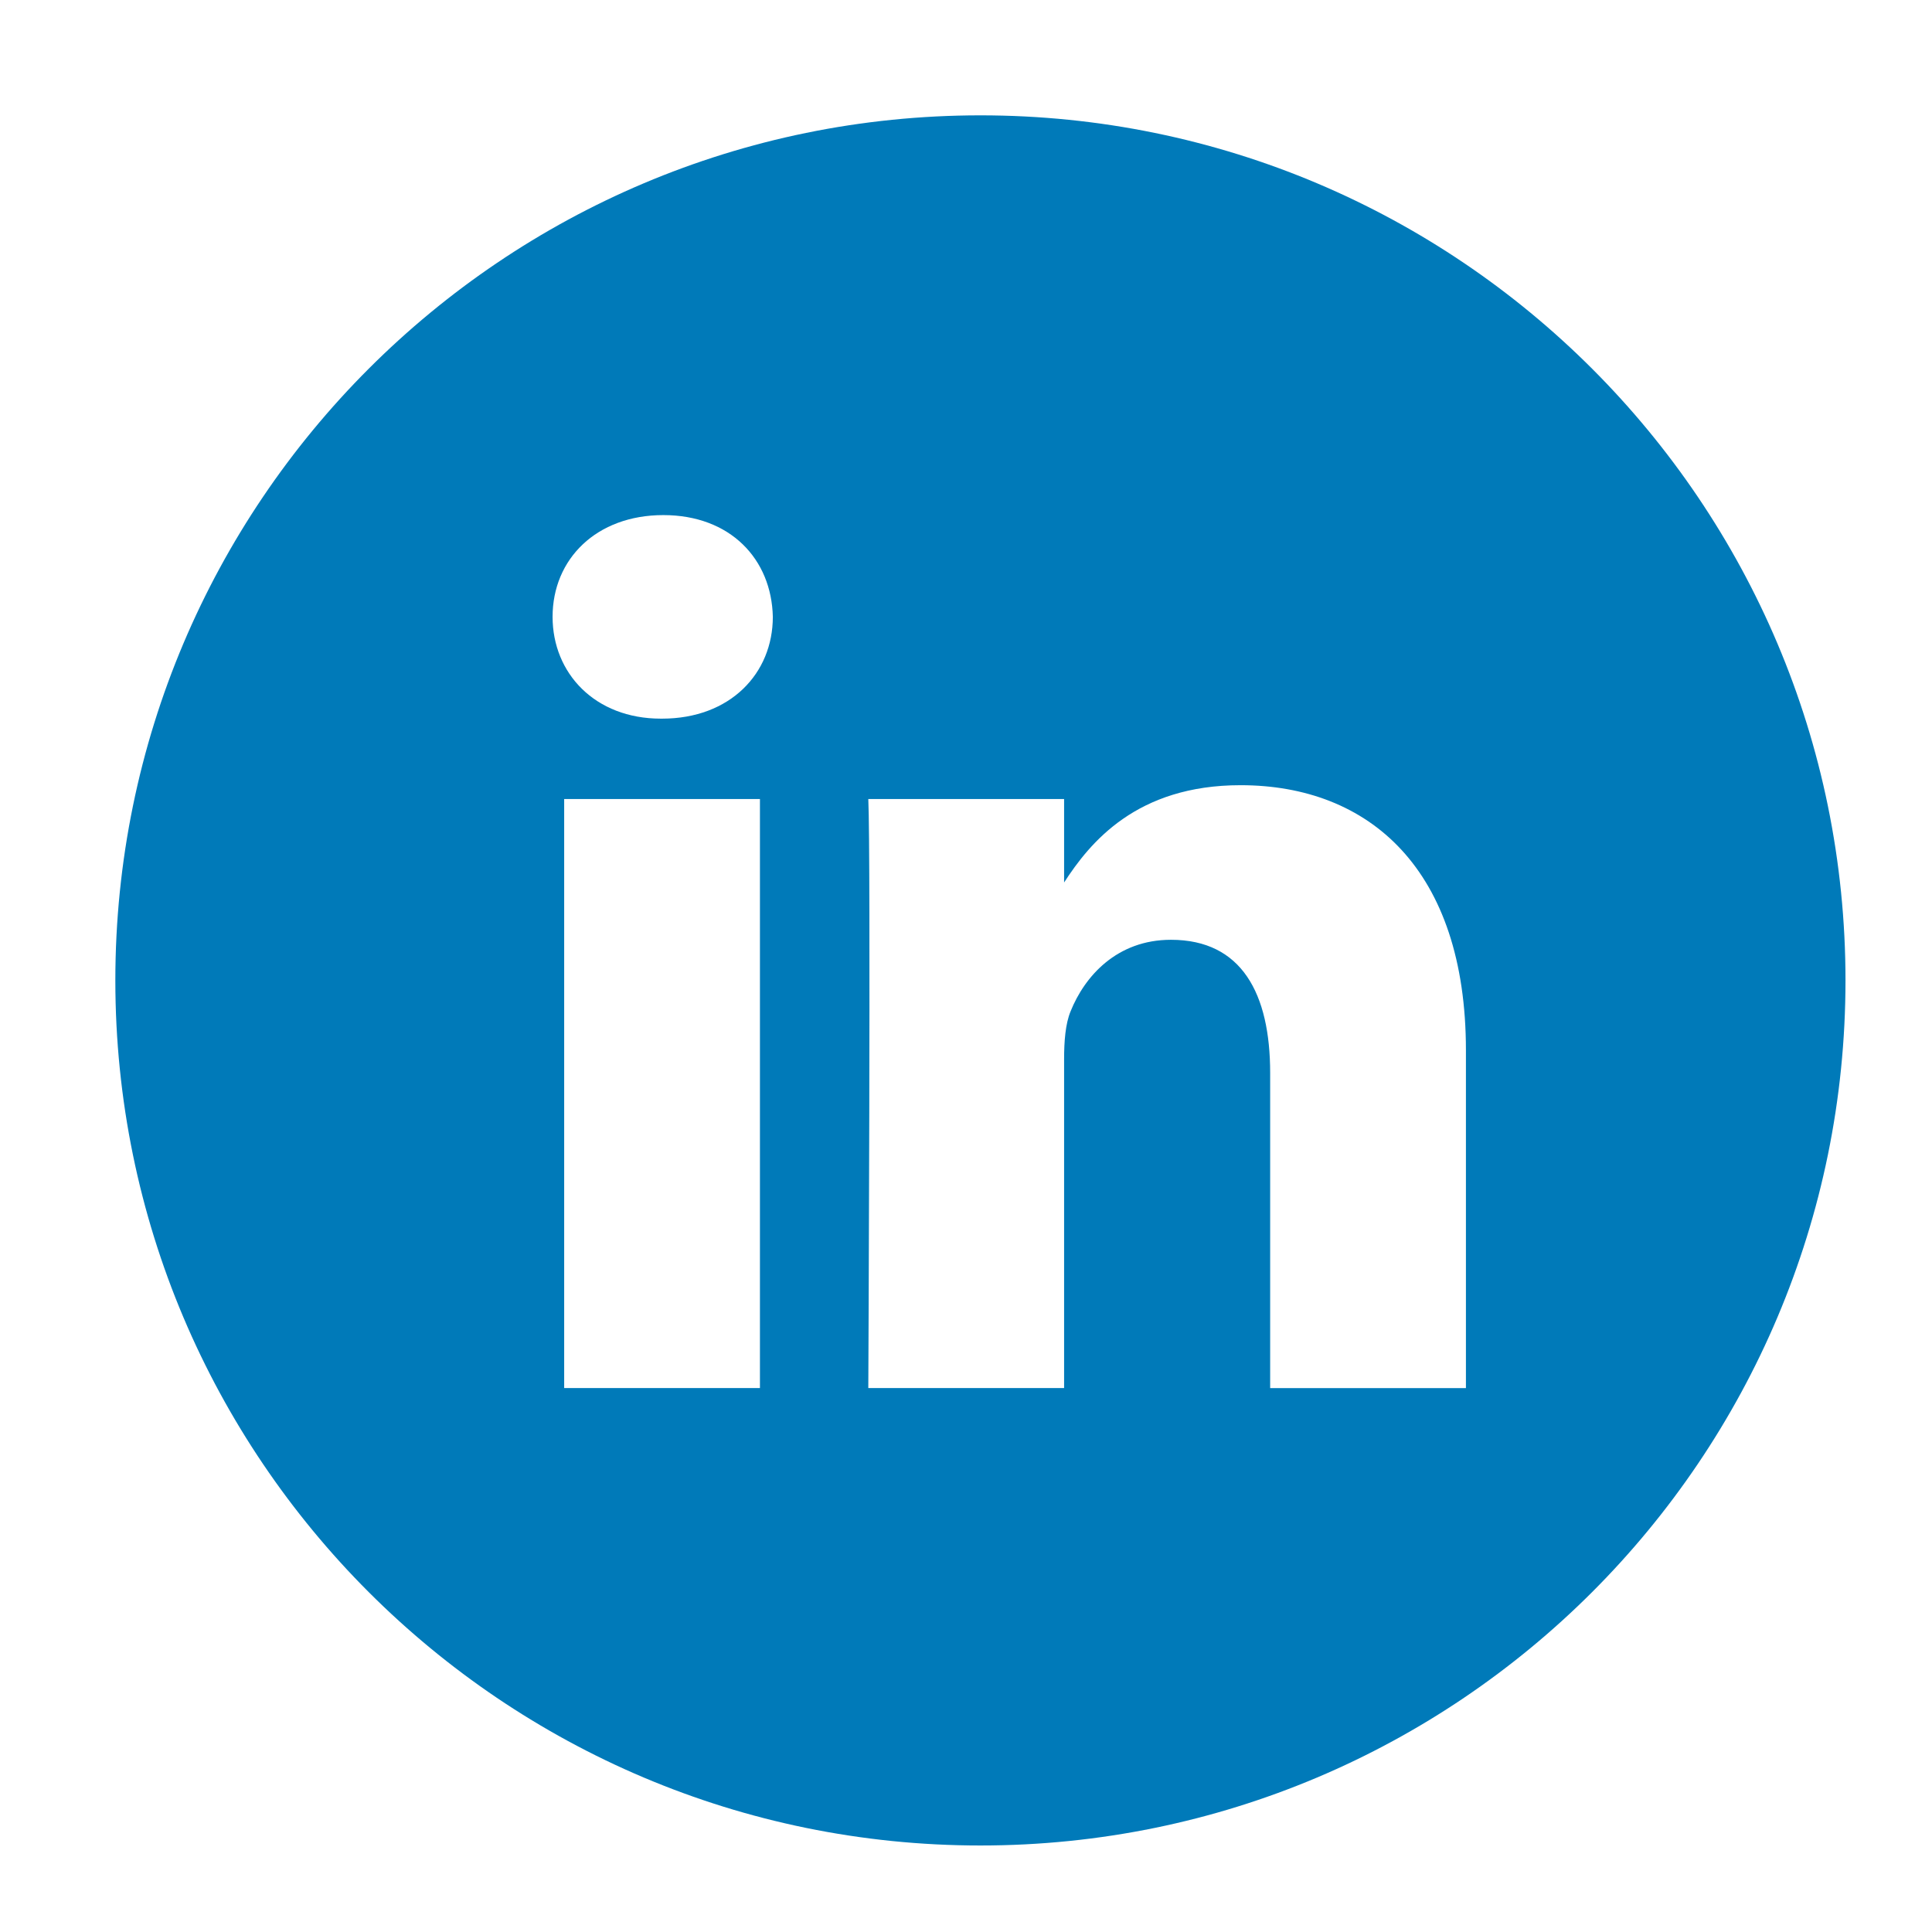
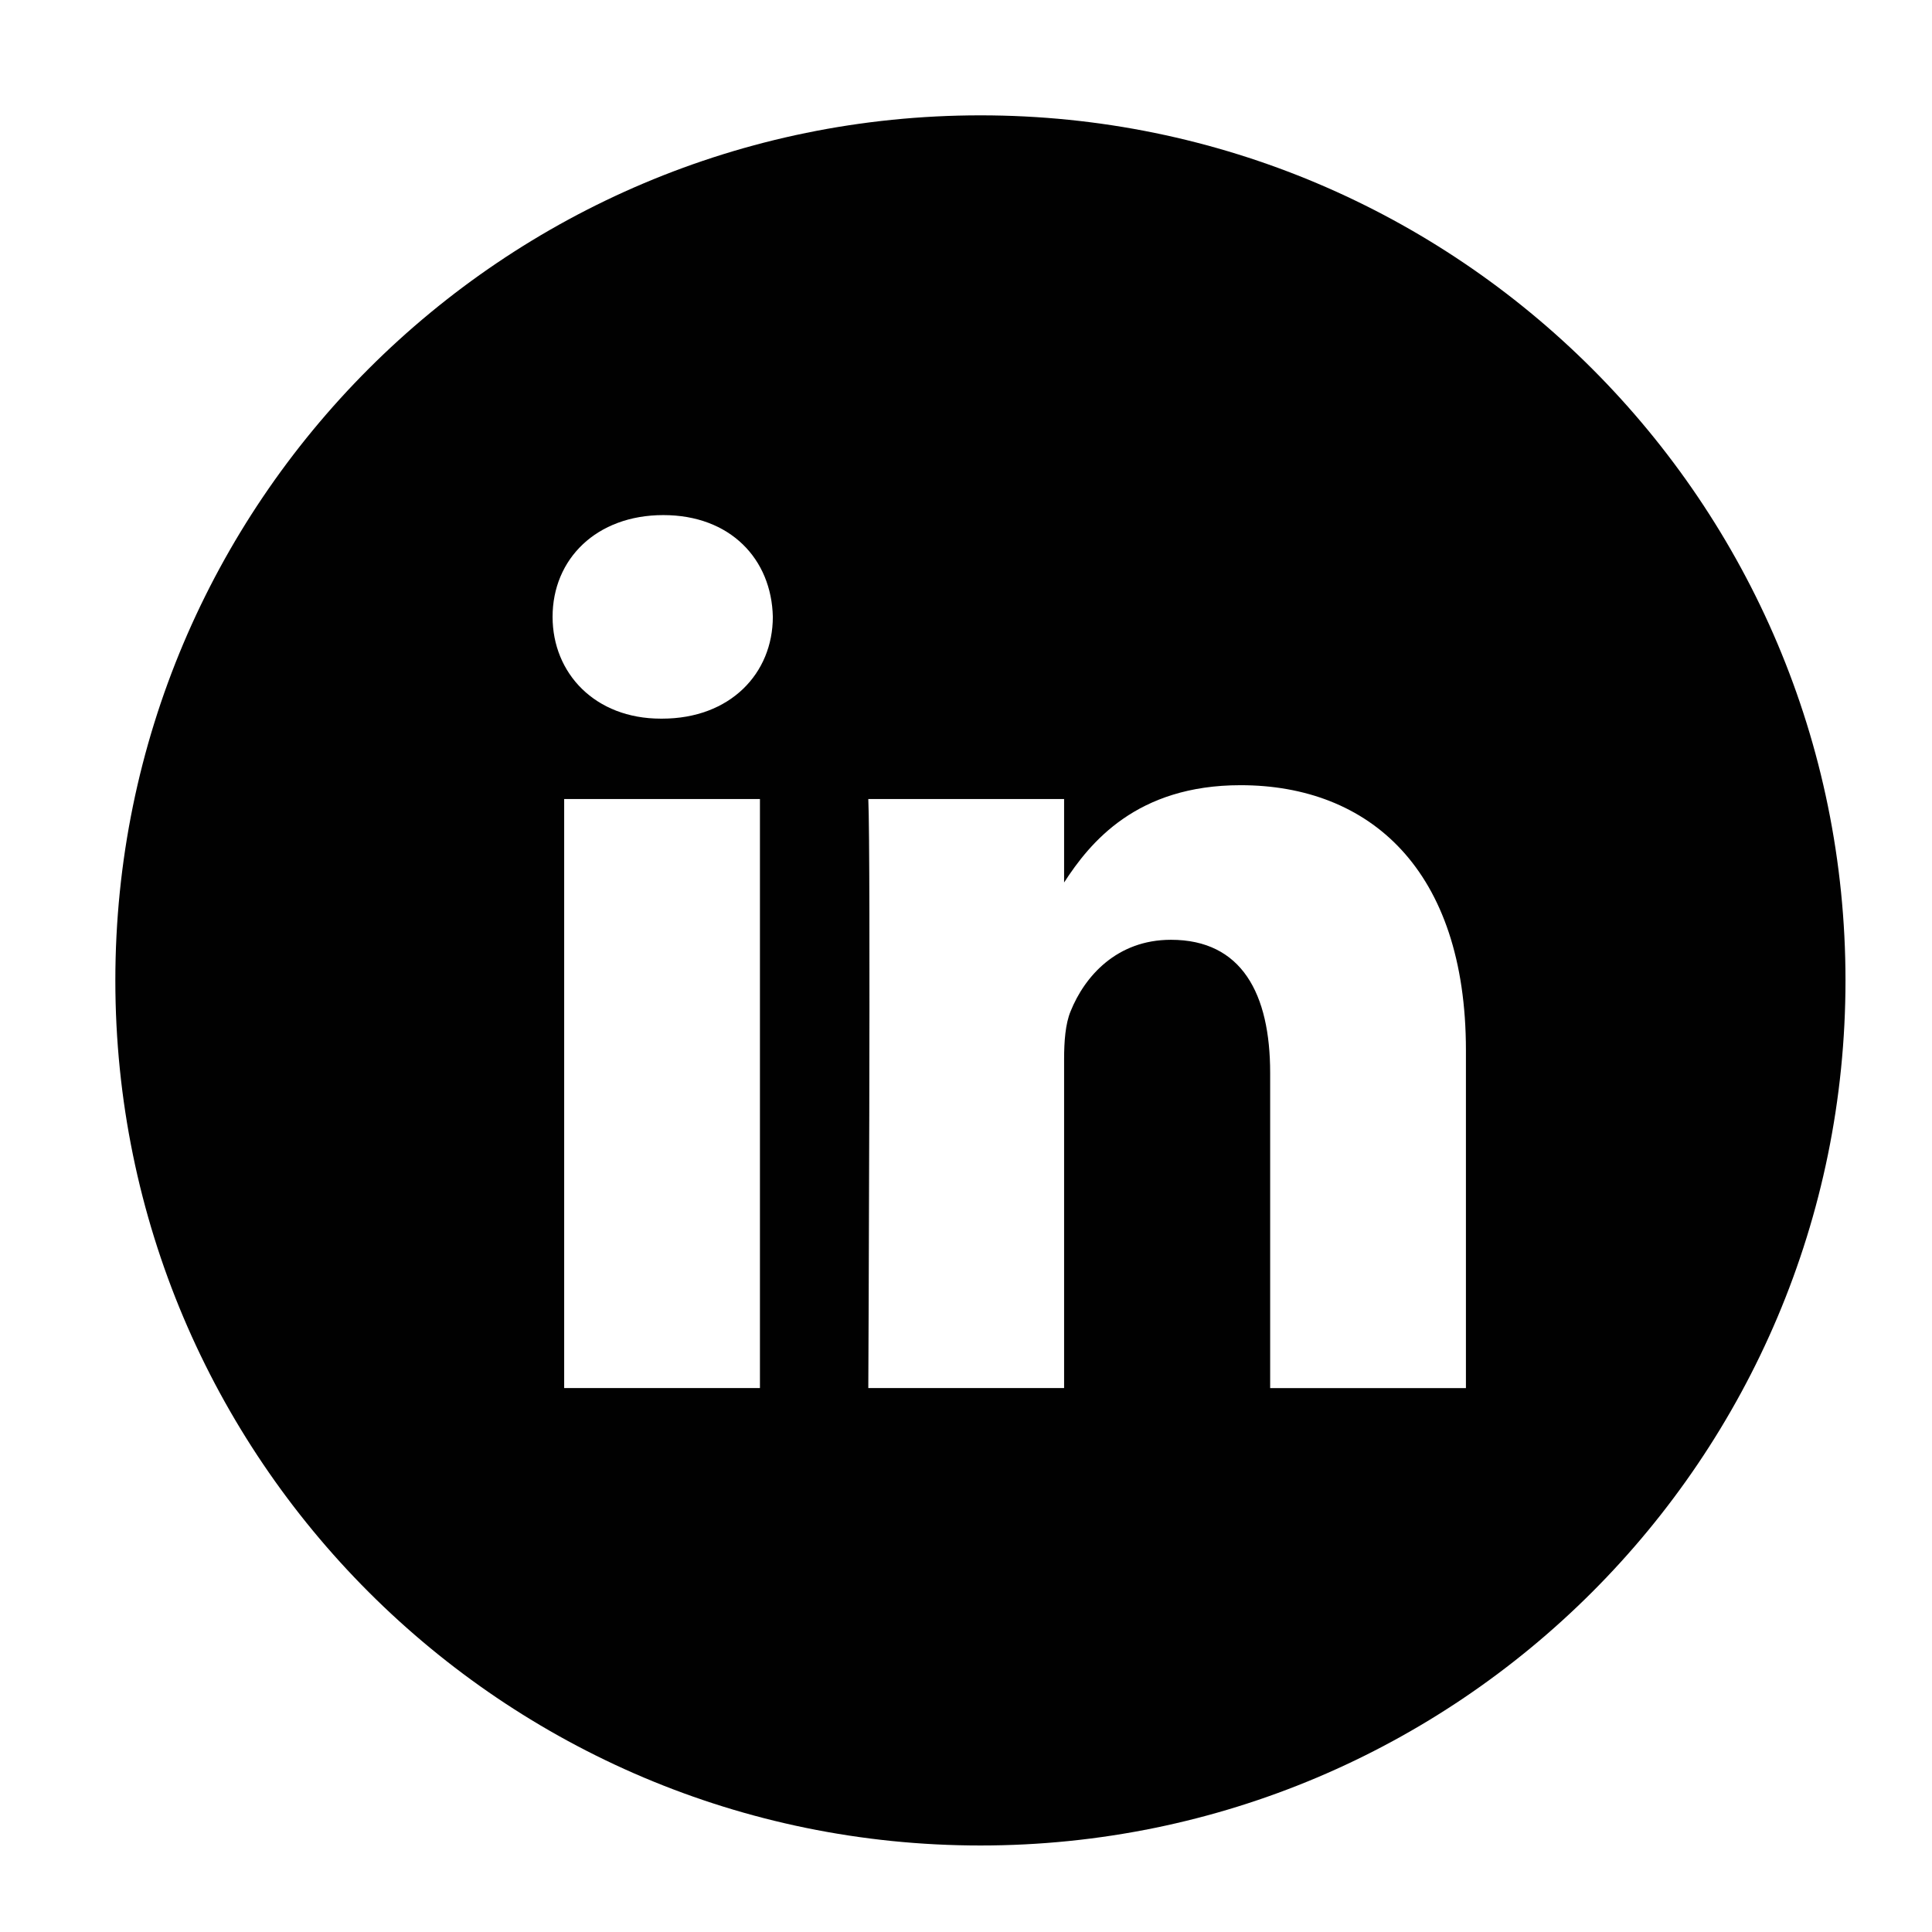
<svg xmlns="http://www.w3.org/2000/svg" height="67px" id="Layer_1" style="enable-background:new 0 0 67 67;" version="1.1" viewBox="0 0 67 67" width="67px" xml:space="preserve">
-   <path d="M50.837,48.137V36.425c0-6.275-3.35-9.195-7.816-9.195  c-3.604,0-5.219,1.983-6.119,3.374V27.71h-6.79c0.09,1.917,0,20.427,0,20.427h6.79V36.729c0-0.609,0.044-1.219,0.224-1.655  c0.49-1.22,1.607-2.483,3.482-2.483c2.458,0,3.44,1.873,3.44,4.618v10.929H50.837z M22.959,24.922c2.367,0,3.842-1.57,3.842-3.531  c-0.044-2.003-1.475-3.528-3.797-3.528s-3.841,1.524-3.841,3.528c0,1.961,1.474,3.531,3.753,3.531H22.959z M34,64  C17.432,64,4,50.568,4,34C4,17.431,17.432,4,34,4s30,13.431,30,30C64,50.568,50.568,64,34,64z M26.354,48.137V27.71h-6.789v20.427  H26.354z" style="fill-rule:evenodd;clip-rule:evenodd;fill:#007AB9;" />
+   <path d="M50.837,48.137V36.425c0-6.275-3.35-9.195-7.816-9.195  c-3.604,0-5.219,1.983-6.119,3.374V27.71h-6.79c0.09,1.917,0,20.427,0,20.427h6.79V36.729c0-0.609,0.044-1.219,0.224-1.655  c0.49-1.22,1.607-2.483,3.482-2.483c2.458,0,3.44,1.873,3.44,4.618v10.929H50.837z M22.959,24.922c2.367,0,3.842-1.57,3.842-3.531  c-0.044-2.003-1.475-3.528-3.797-3.528s-3.841,1.524-3.841,3.528c0,1.961,1.474,3.531,3.753,3.531H22.959z M34,64  C17.432,64,4,50.568,4,34C4,17.431,17.432,4,34,4s30,13.431,30,30C64,50.568,50.568,64,34,64z M26.354,48.137V27.71h-6.789v20.427  H26.354z" style="fill-rule:evenodd;clip-rule:evenodd;fill:#010101;" />
</svg>
